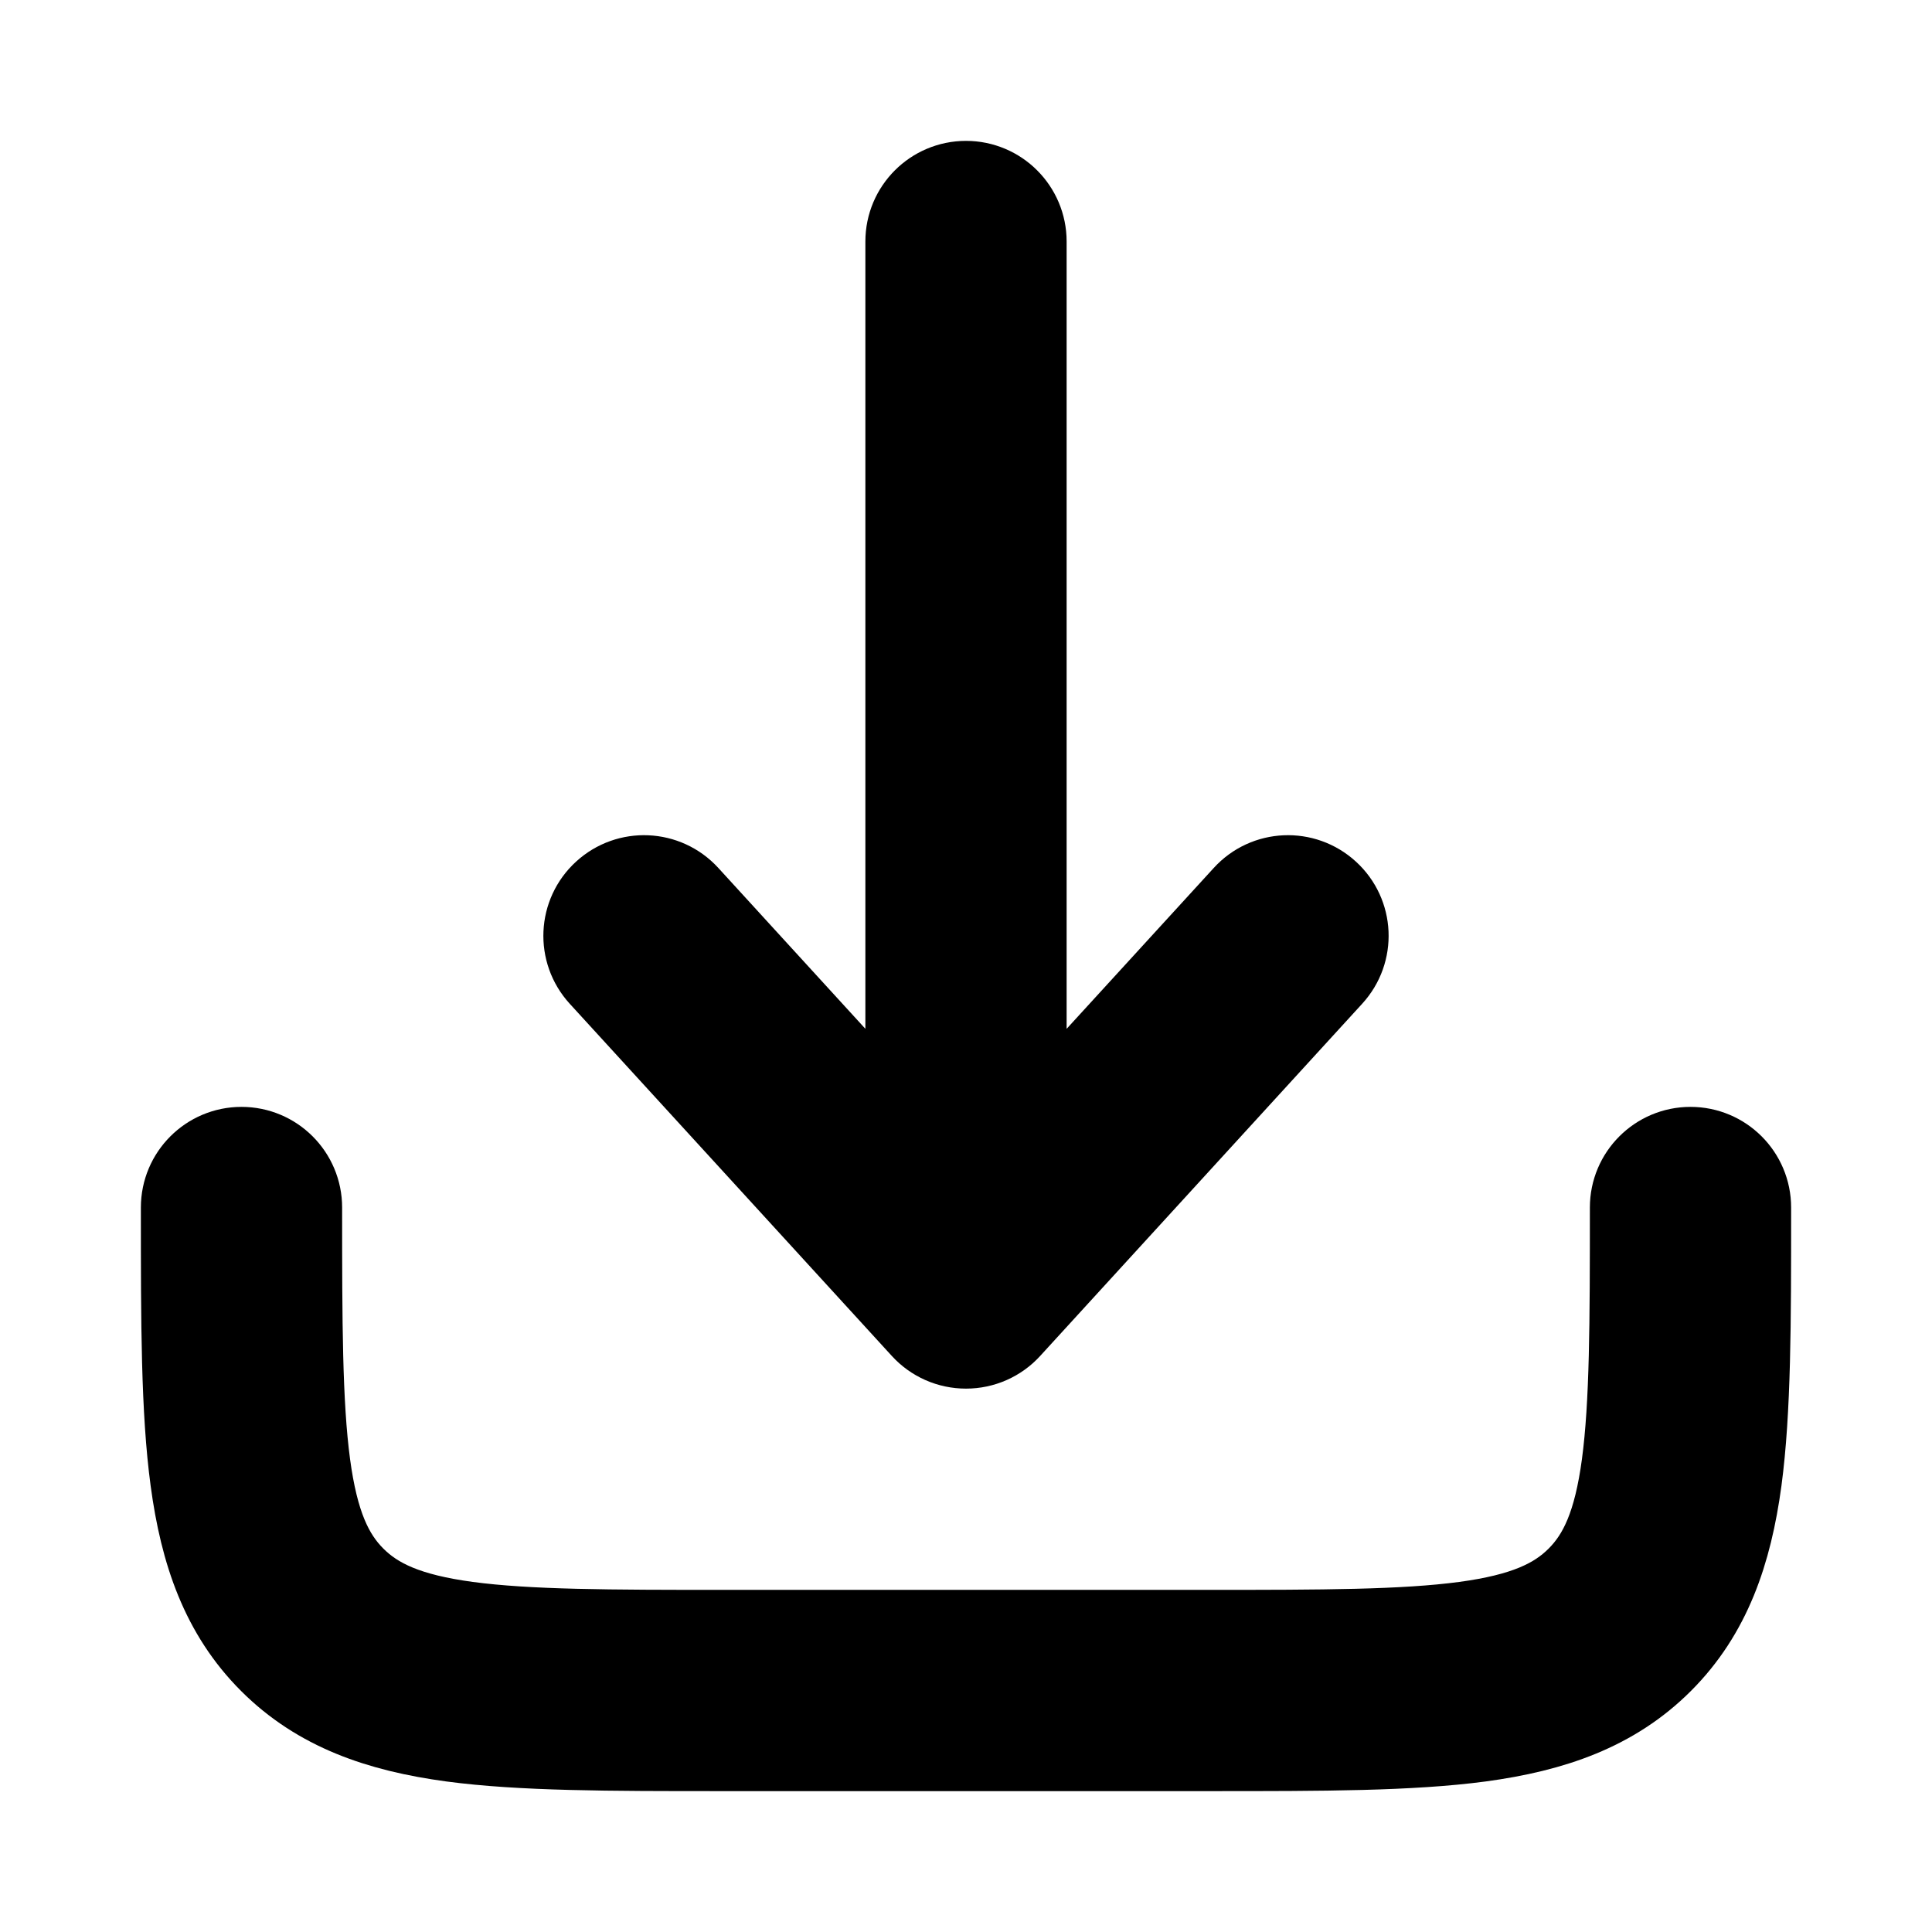
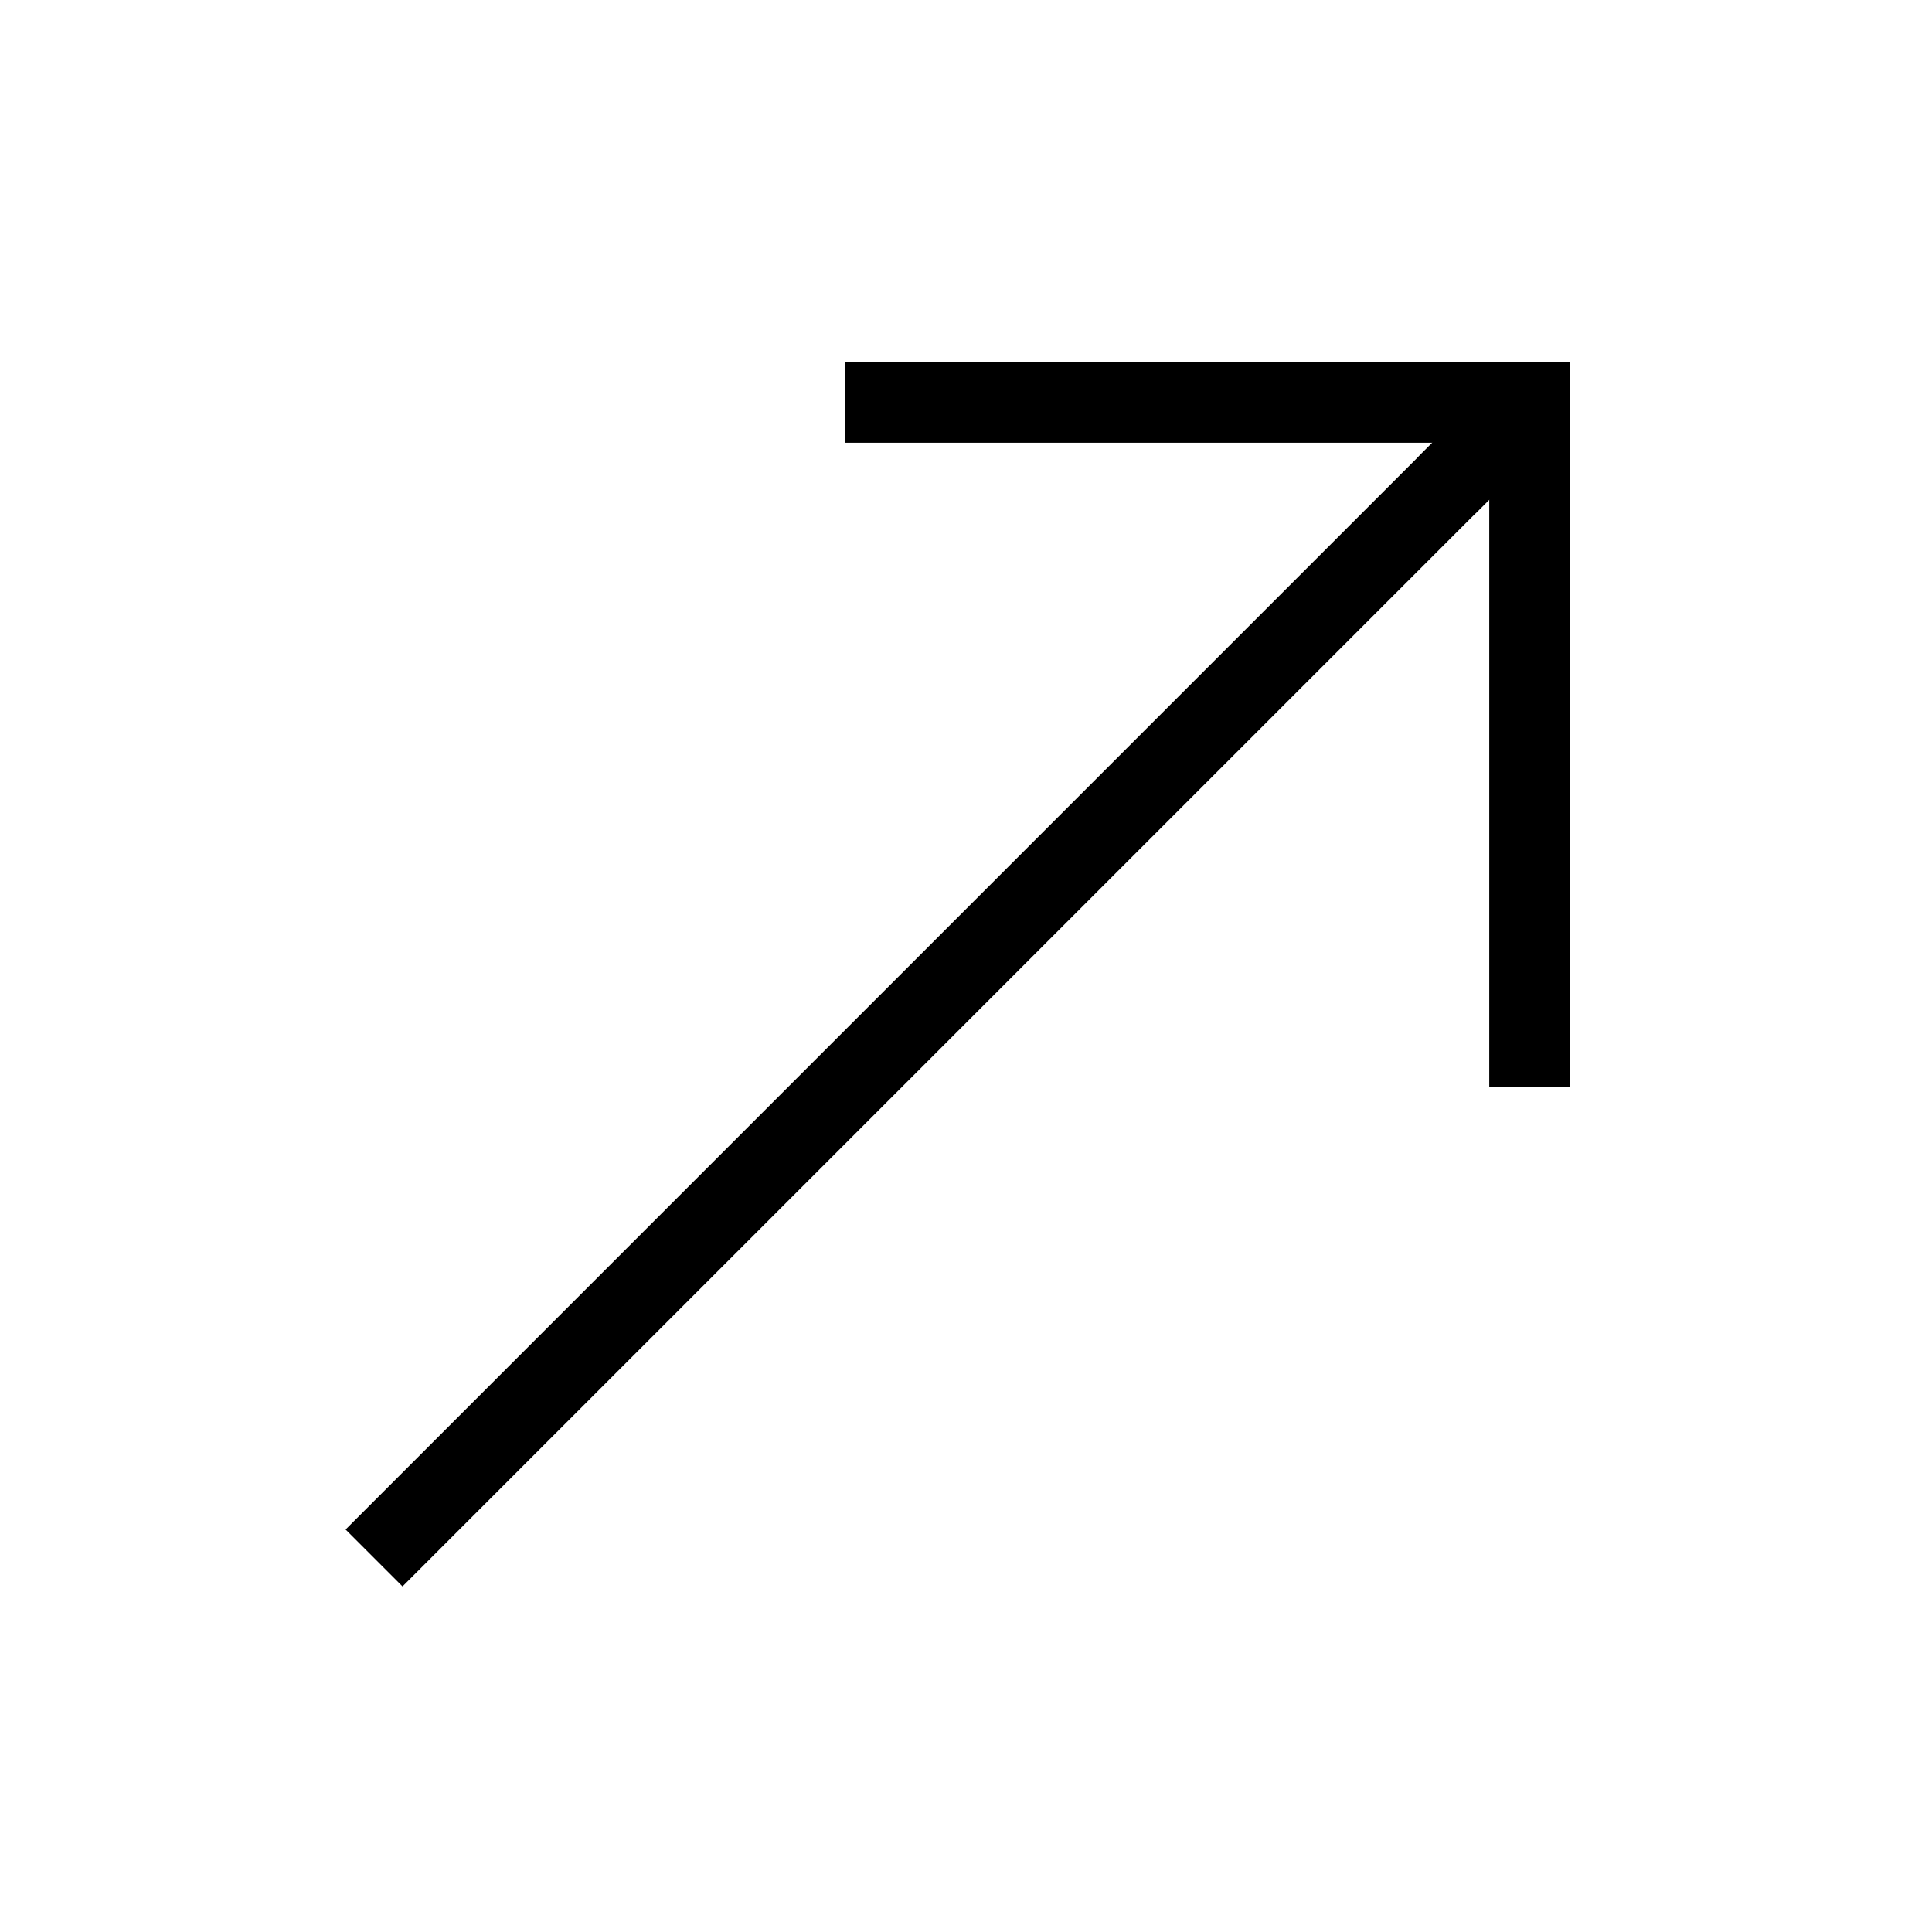
- <svg xmlns="http://www.w3.org/2000/svg" viewBox="0 0 24 24" fill="none" stroke="#000000">
-   <g id="SVGRepo_bgCarrier" stroke-width="0" />
-   <g id="SVGRepo_tracerCarrier" stroke-linecap="round" stroke-linejoin="round" />
-   <g id="SVGRepo_iconCarrier">
-     <path d="M12.553 16.506C12.411 16.662 12.211 16.75 12 16.75C11.789 16.75 11.589 16.662 11.447 16.506L7.446 12.131C7.167 11.825 7.188 11.351 7.494 11.072C7.8 10.792 8.274 10.813 8.554 11.119L11.25 14.068V3C11.25 2.586 11.586 2.25 12 2.25C12.414 2.25 12.75 2.586 12.75 3V14.068L15.447 11.119C15.726 10.813 16.2 10.792 16.506 11.072C16.812 11.351 16.833 11.825 16.553 12.131L12.553 16.506Z" fill="#000000" />
-     <path d="M3.75 15C3.75 14.586 3.414 14.25 3 14.25C2.586 14.25 2.25 14.586 2.25 15V15.055C2.25 16.422 2.25 17.525 2.367 18.392C2.488 19.292 2.746 20.05 3.348 20.652C3.95 21.254 4.708 21.512 5.608 21.634C6.475 21.75 7.578 21.75 8.945 21.75H15.055C16.422 21.75 17.525 21.75 18.392 21.634C19.292 21.512 20.05 21.254 20.652 20.652C21.254 20.05 21.512 19.292 21.634 18.392C21.75 17.525 21.75 16.422 21.75 15.055V15C21.75 14.586 21.414 14.25 21 14.25C20.586 14.25 20.25 14.586 20.25 15C20.25 16.435 20.248 17.436 20.147 18.192C20.048 18.926 19.868 19.314 19.591 19.591C19.314 19.868 18.926 20.048 18.192 20.147C17.436 20.248 16.435 20.25 15 20.25H9C7.565 20.25 6.563 20.248 5.808 20.147C5.074 20.048 4.686 19.868 4.409 19.591C4.132 19.314 3.952 18.926 3.853 18.192C3.752 17.436 3.75 16.435 3.75 15Z" fill="#000000" />
-   </g>
+ <svg xmlns="http://www.w3.org/2000/svg" width="800px" height="800px" viewBox="0 0 24 24" role="img" aria-labelledby="arrowRightTopIconTitle" stroke="#000000" stroke-width="1" stroke-linecap="square" stroke-linejoin="miter" fill="none" color="#000000">
+   <path d="M19 13V5h-8" />
+   <path stroke-linecap="round" d="M19 5l-1 1" />
+   <path d="M18 6L5 19" />
</svg>
